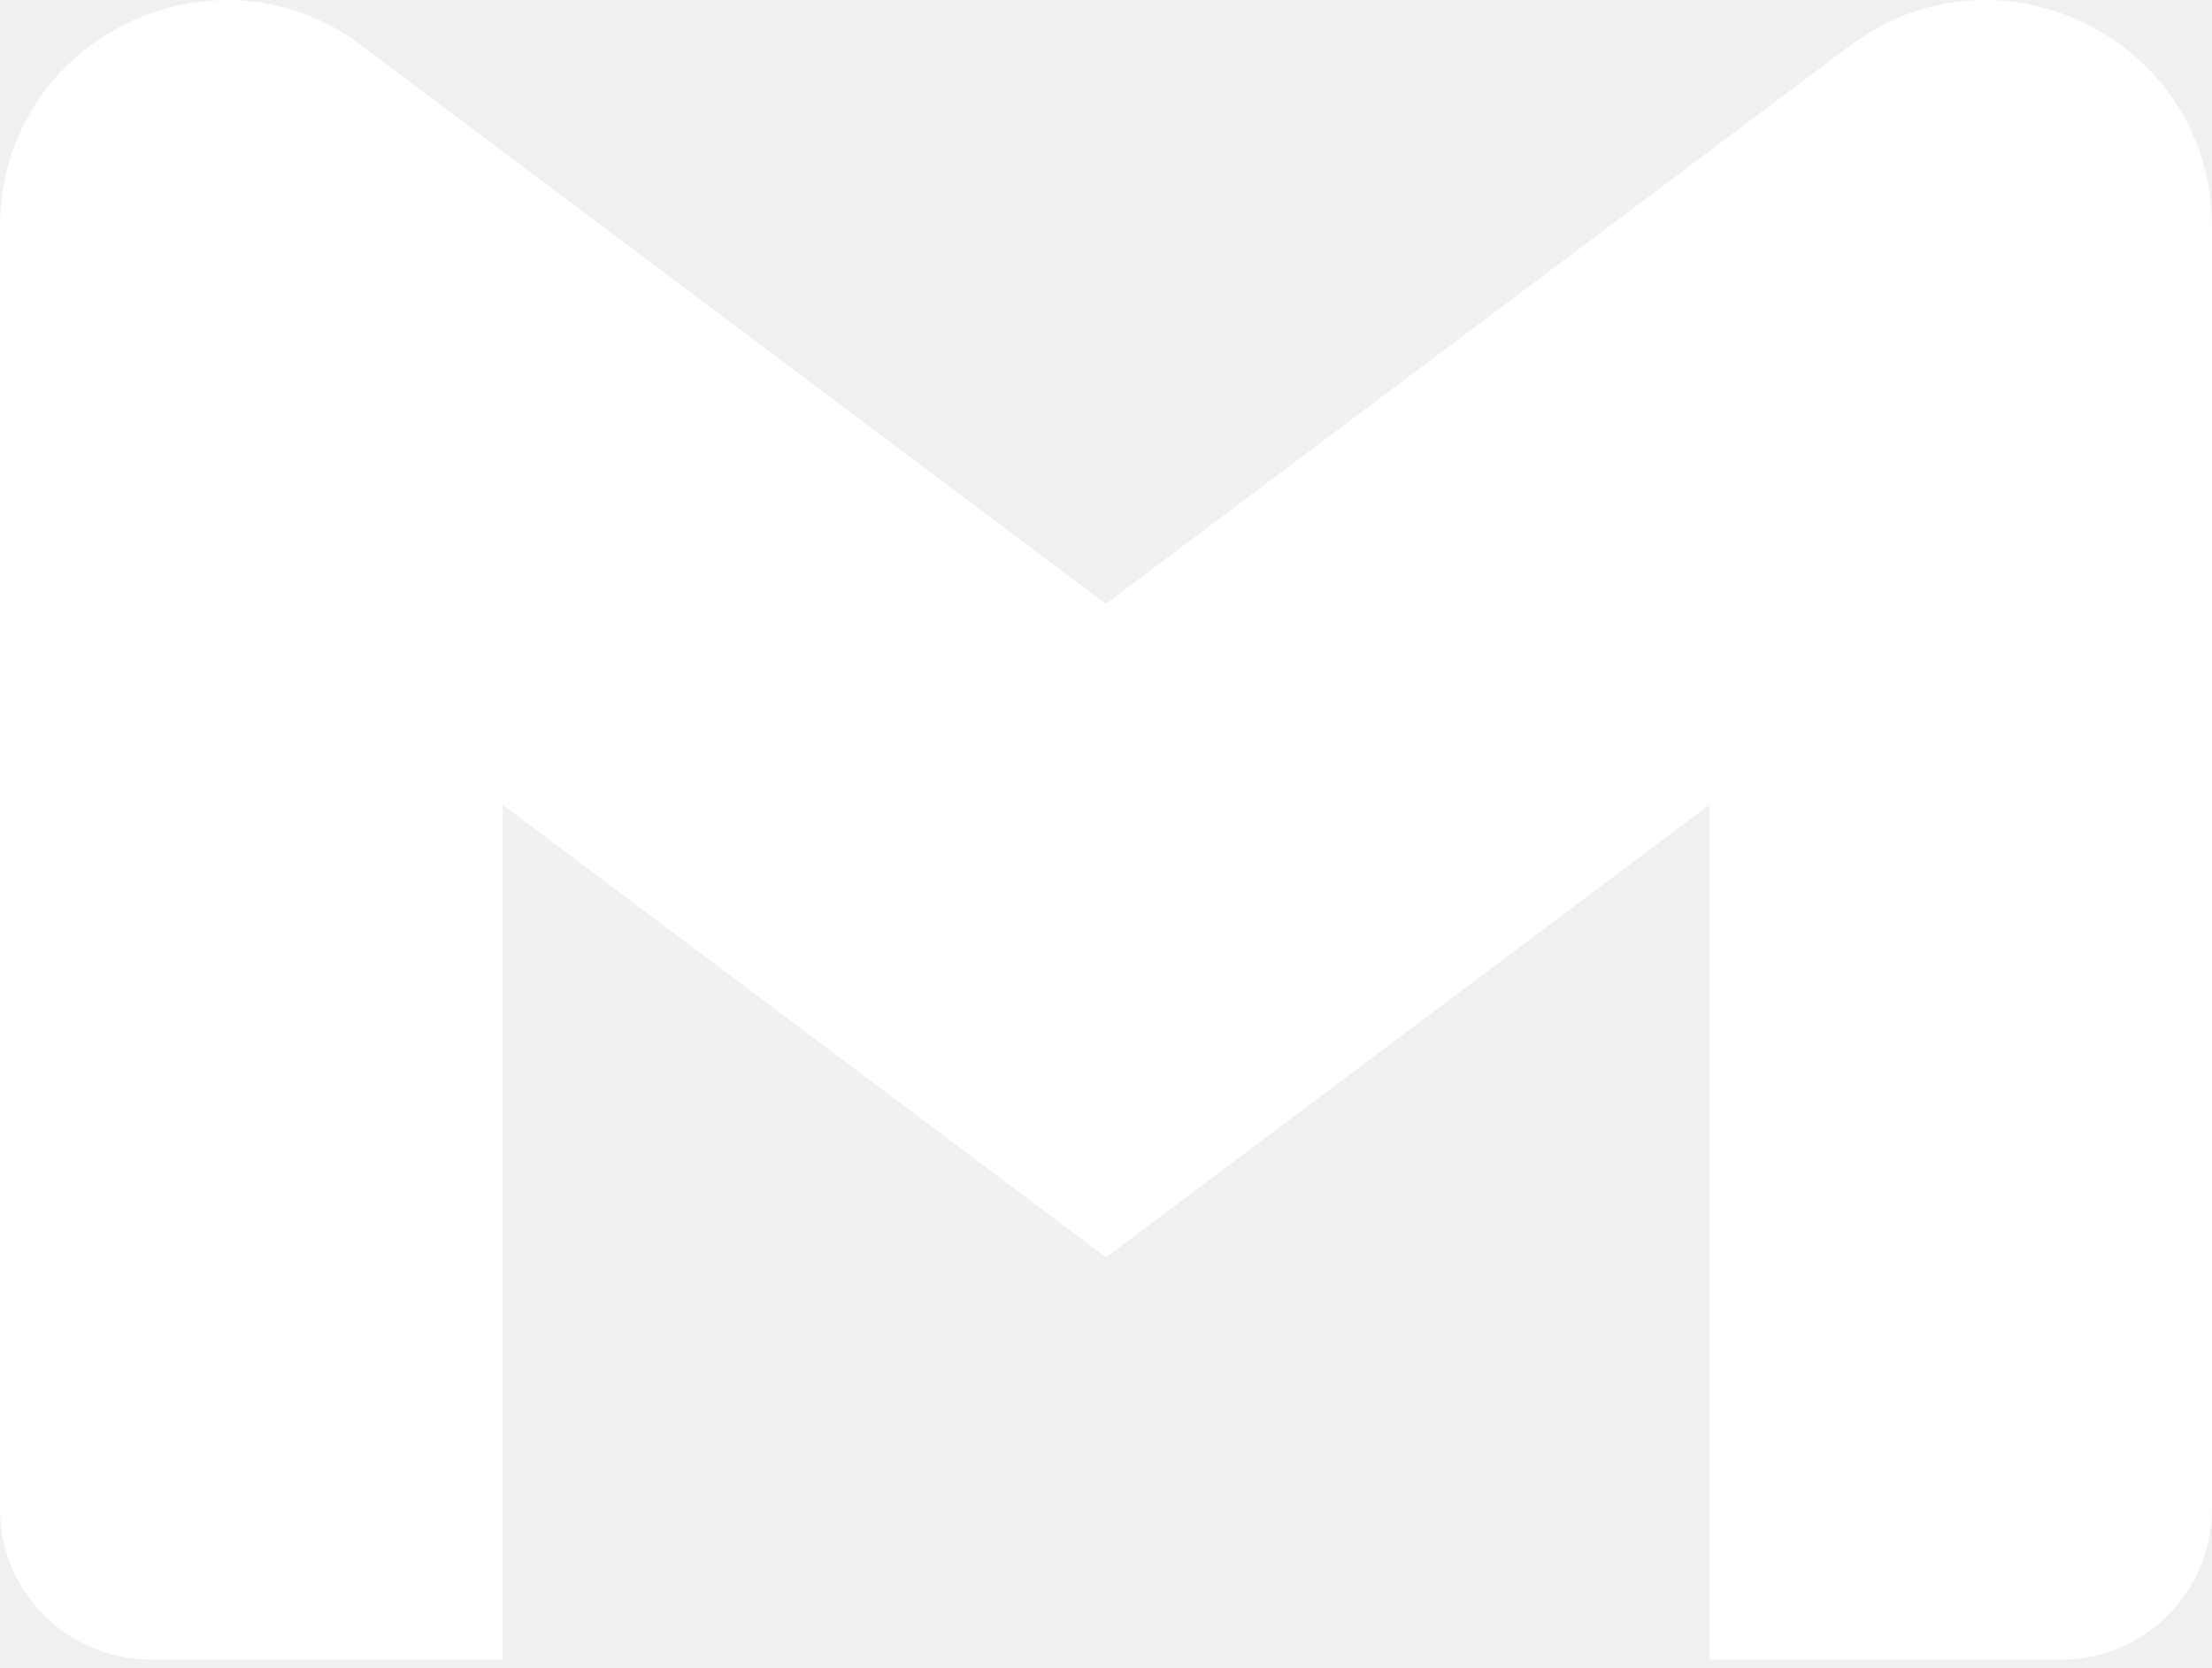
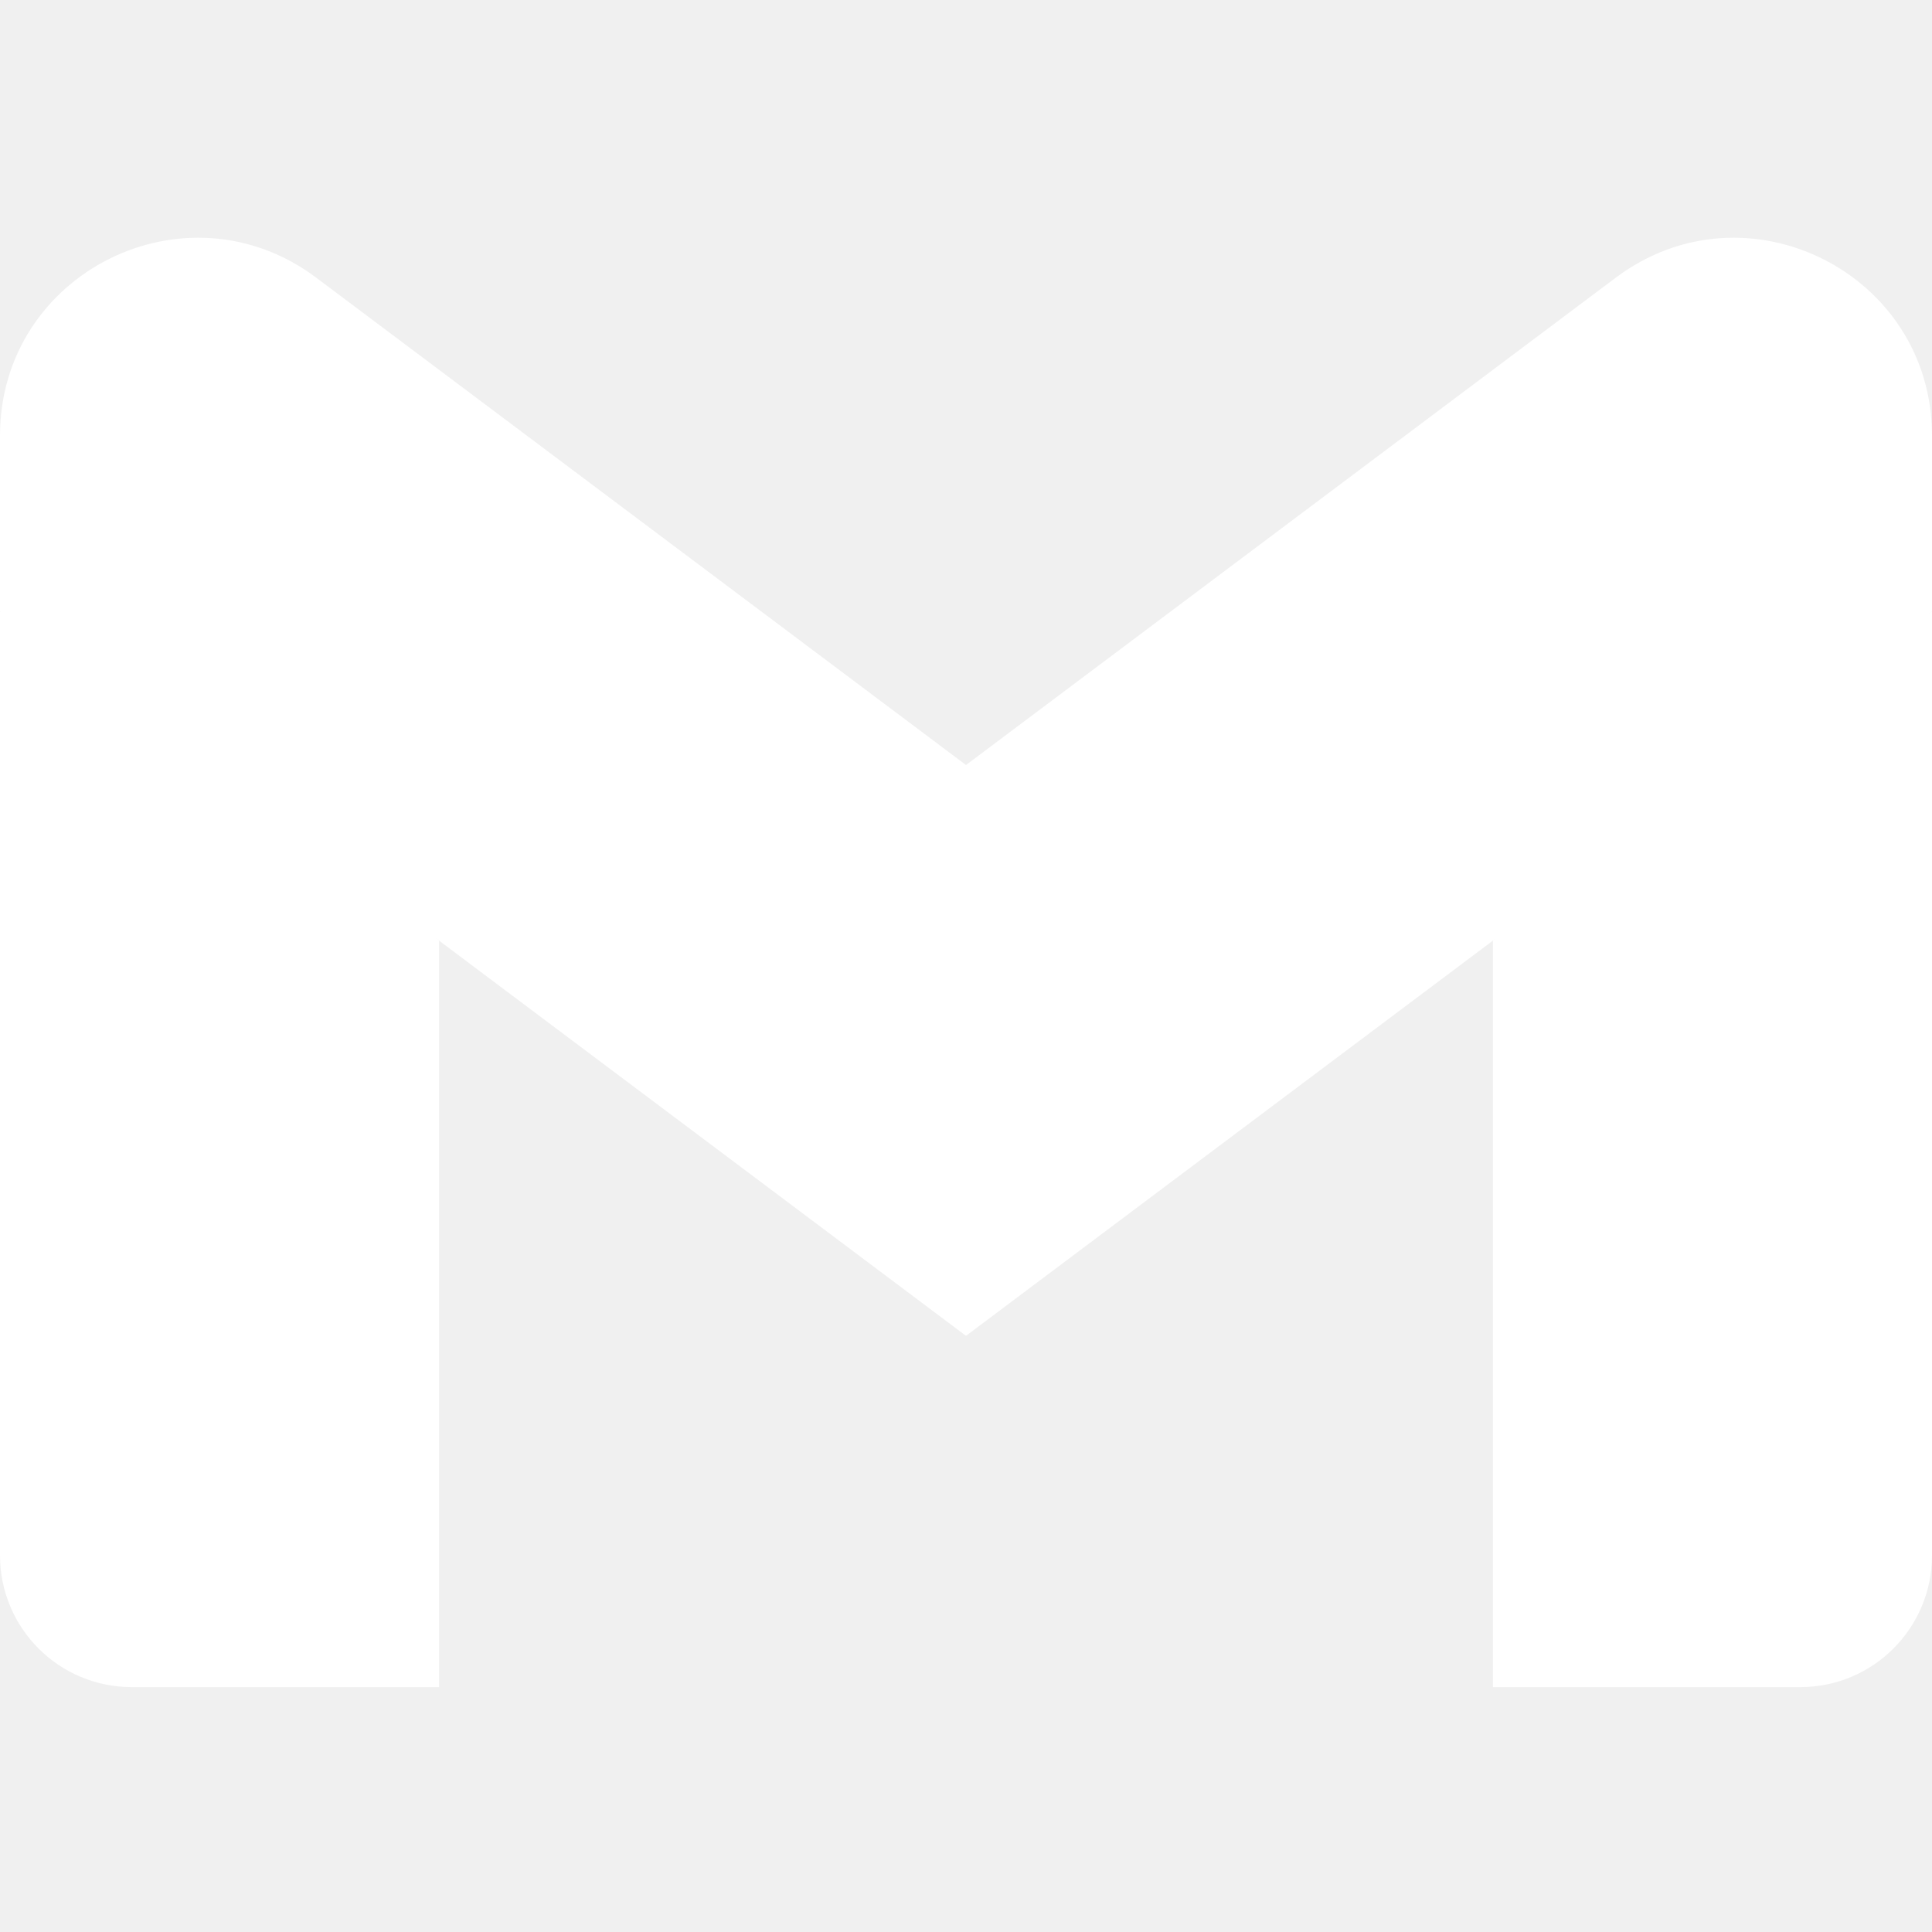
- <svg xmlns="http://www.w3.org/2000/svg" width="256" height="193" viewBox="0 0 256 193">
+ <svg xmlns="http://www.w3.org/2000/svg" width="24" height="24" viewBox="0 0 256 193">
  <path fill="#fff" d="M58.182 192.05V93.14L27.507 65.077L0 49.504v125.091c0 9.658 7.825 17.455 17.455 17.455z" />
  <path fill="#fff" d="M197.818 192.05h40.727c9.659 0 17.455-7.826 17.455-17.455V49.505l-31.156 17.837l-27.026 25.798z" />
  <path fill="#fff" d="m58.182 93.14l-4.174-38.647l4.174-36.989L128 69.868l69.818-52.364l4.669 34.992l-4.669 40.644L128 145.504z" />
  <path fill="#fff" d="M197.818 17.504V93.14L256 49.504V26.231c0-21.585-24.64-33.89-41.89-20.945z" />
  <path fill="#fff" d="m0 49.504l26.759 20.07L58.182 93.14V17.504L41.89 5.286C24.61-7.66 0 4.646 0 26.23z" />
</svg>
